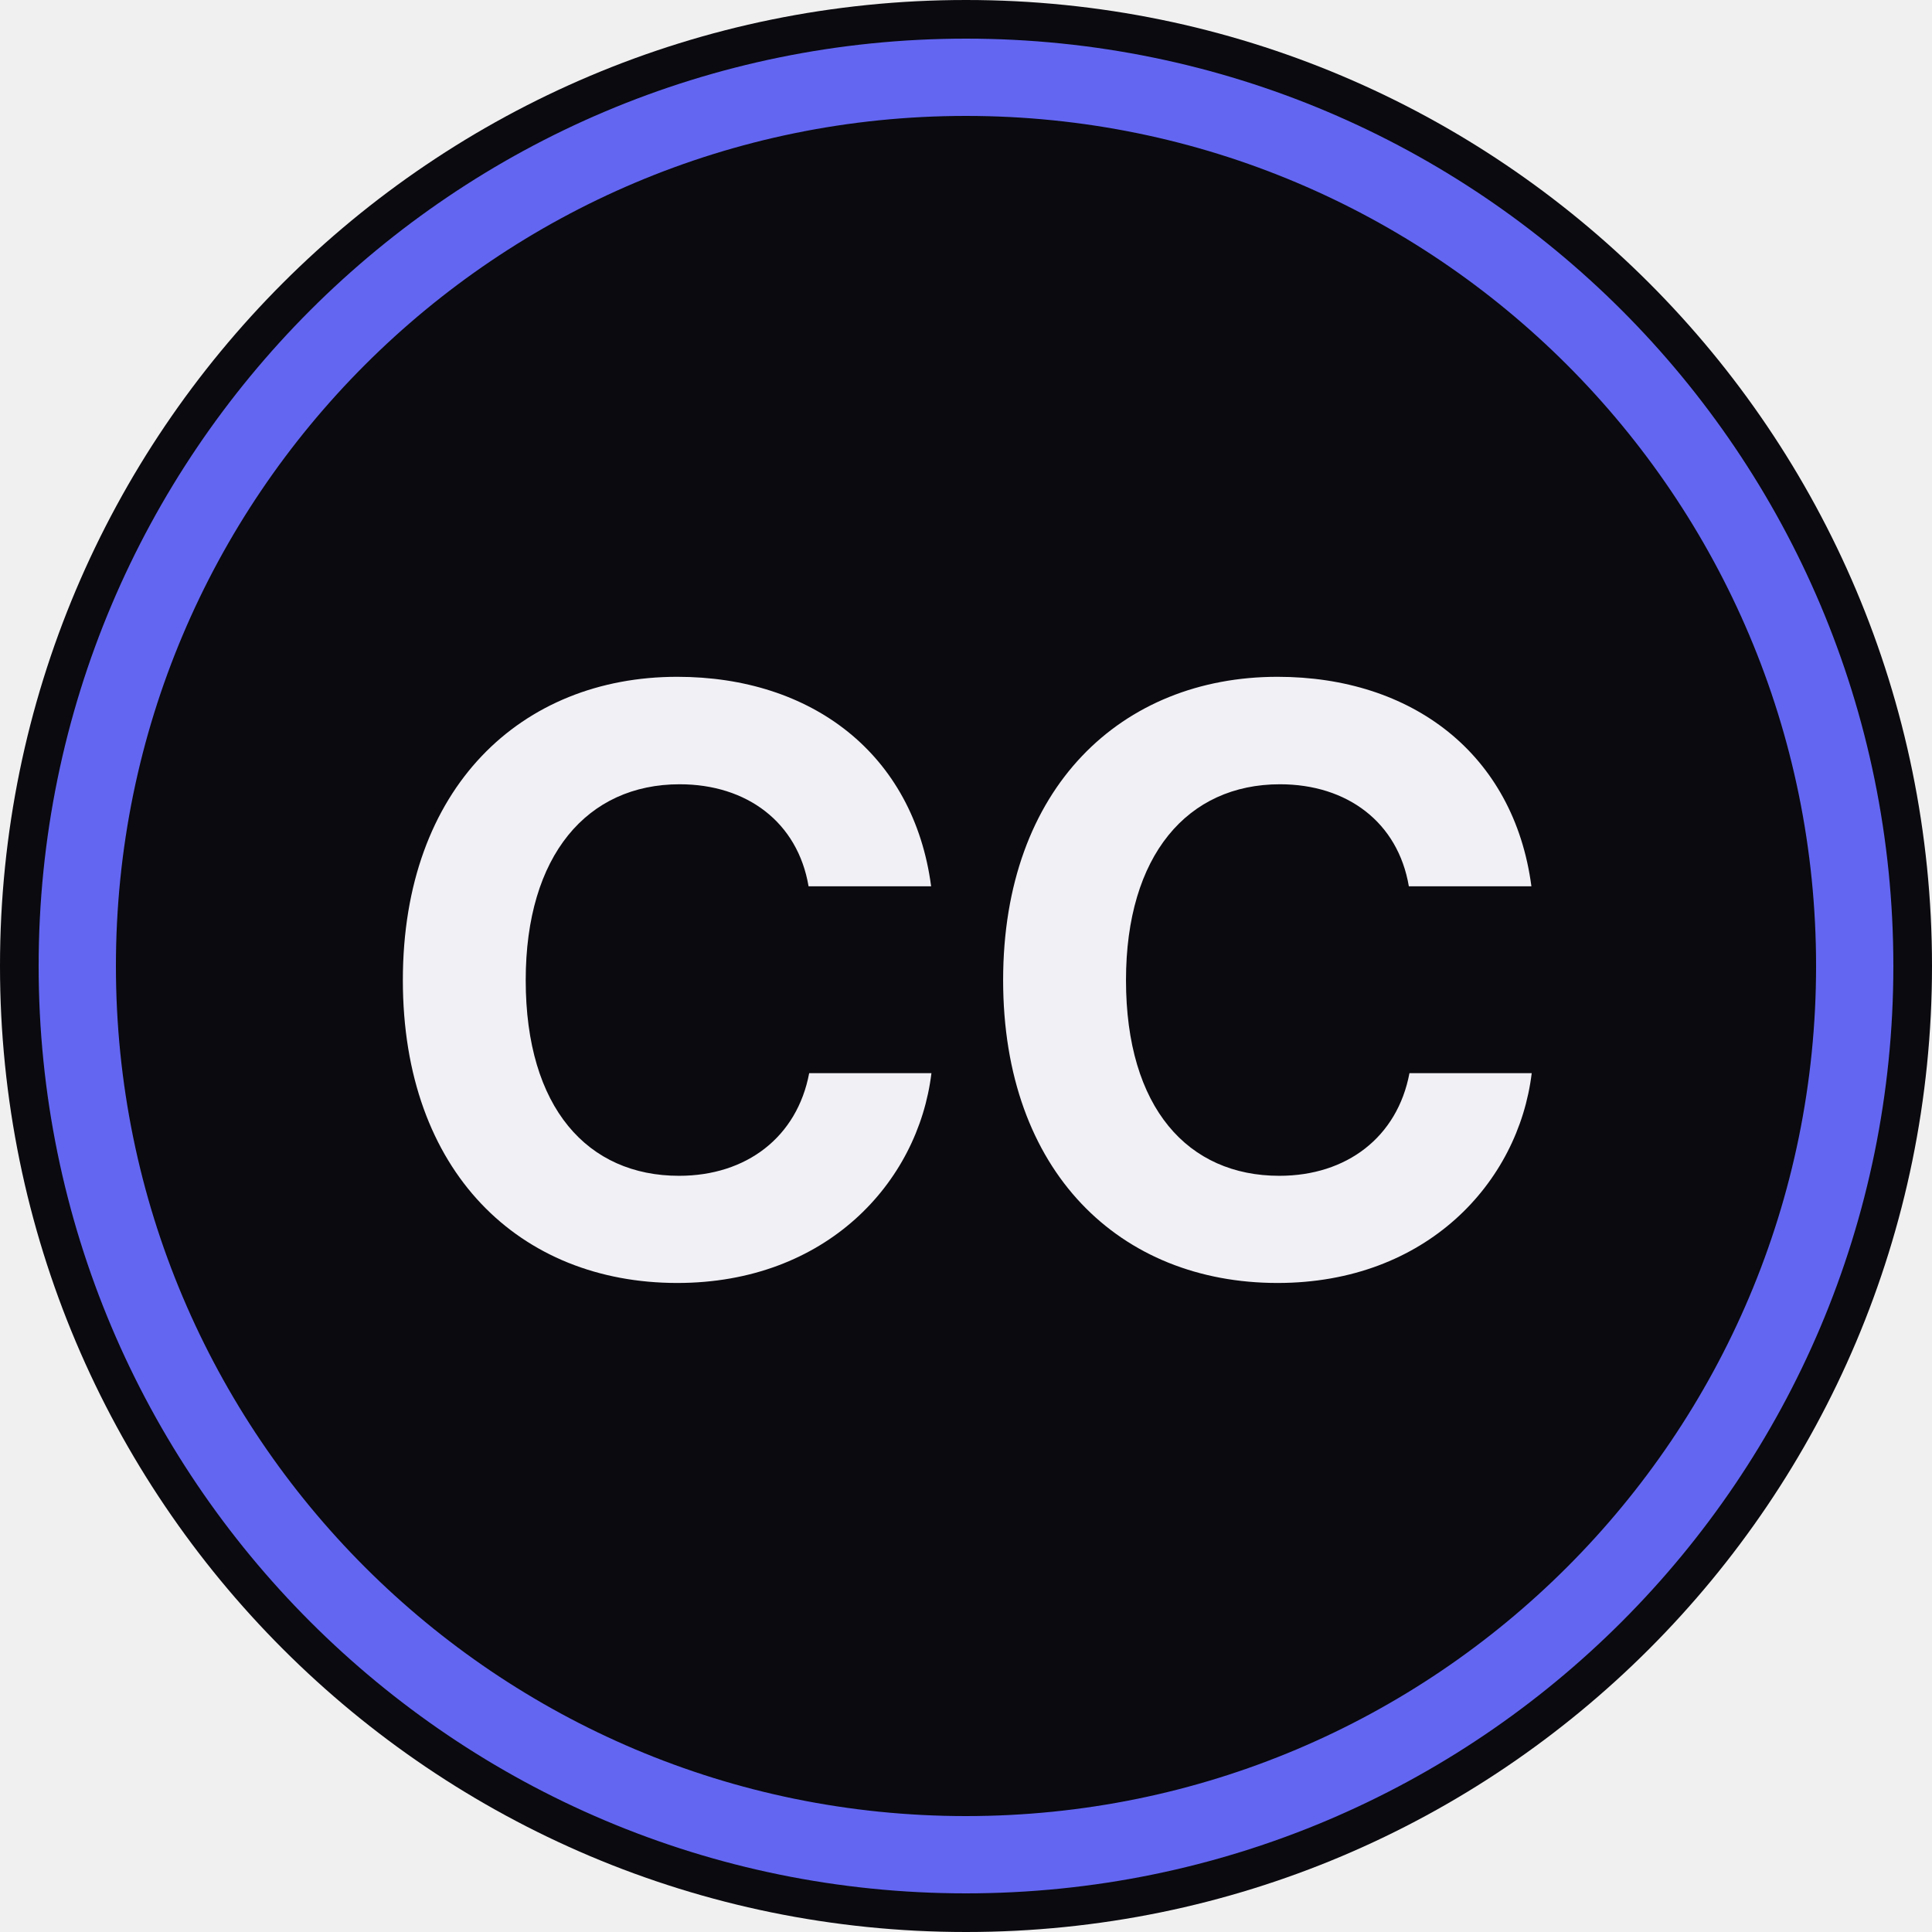
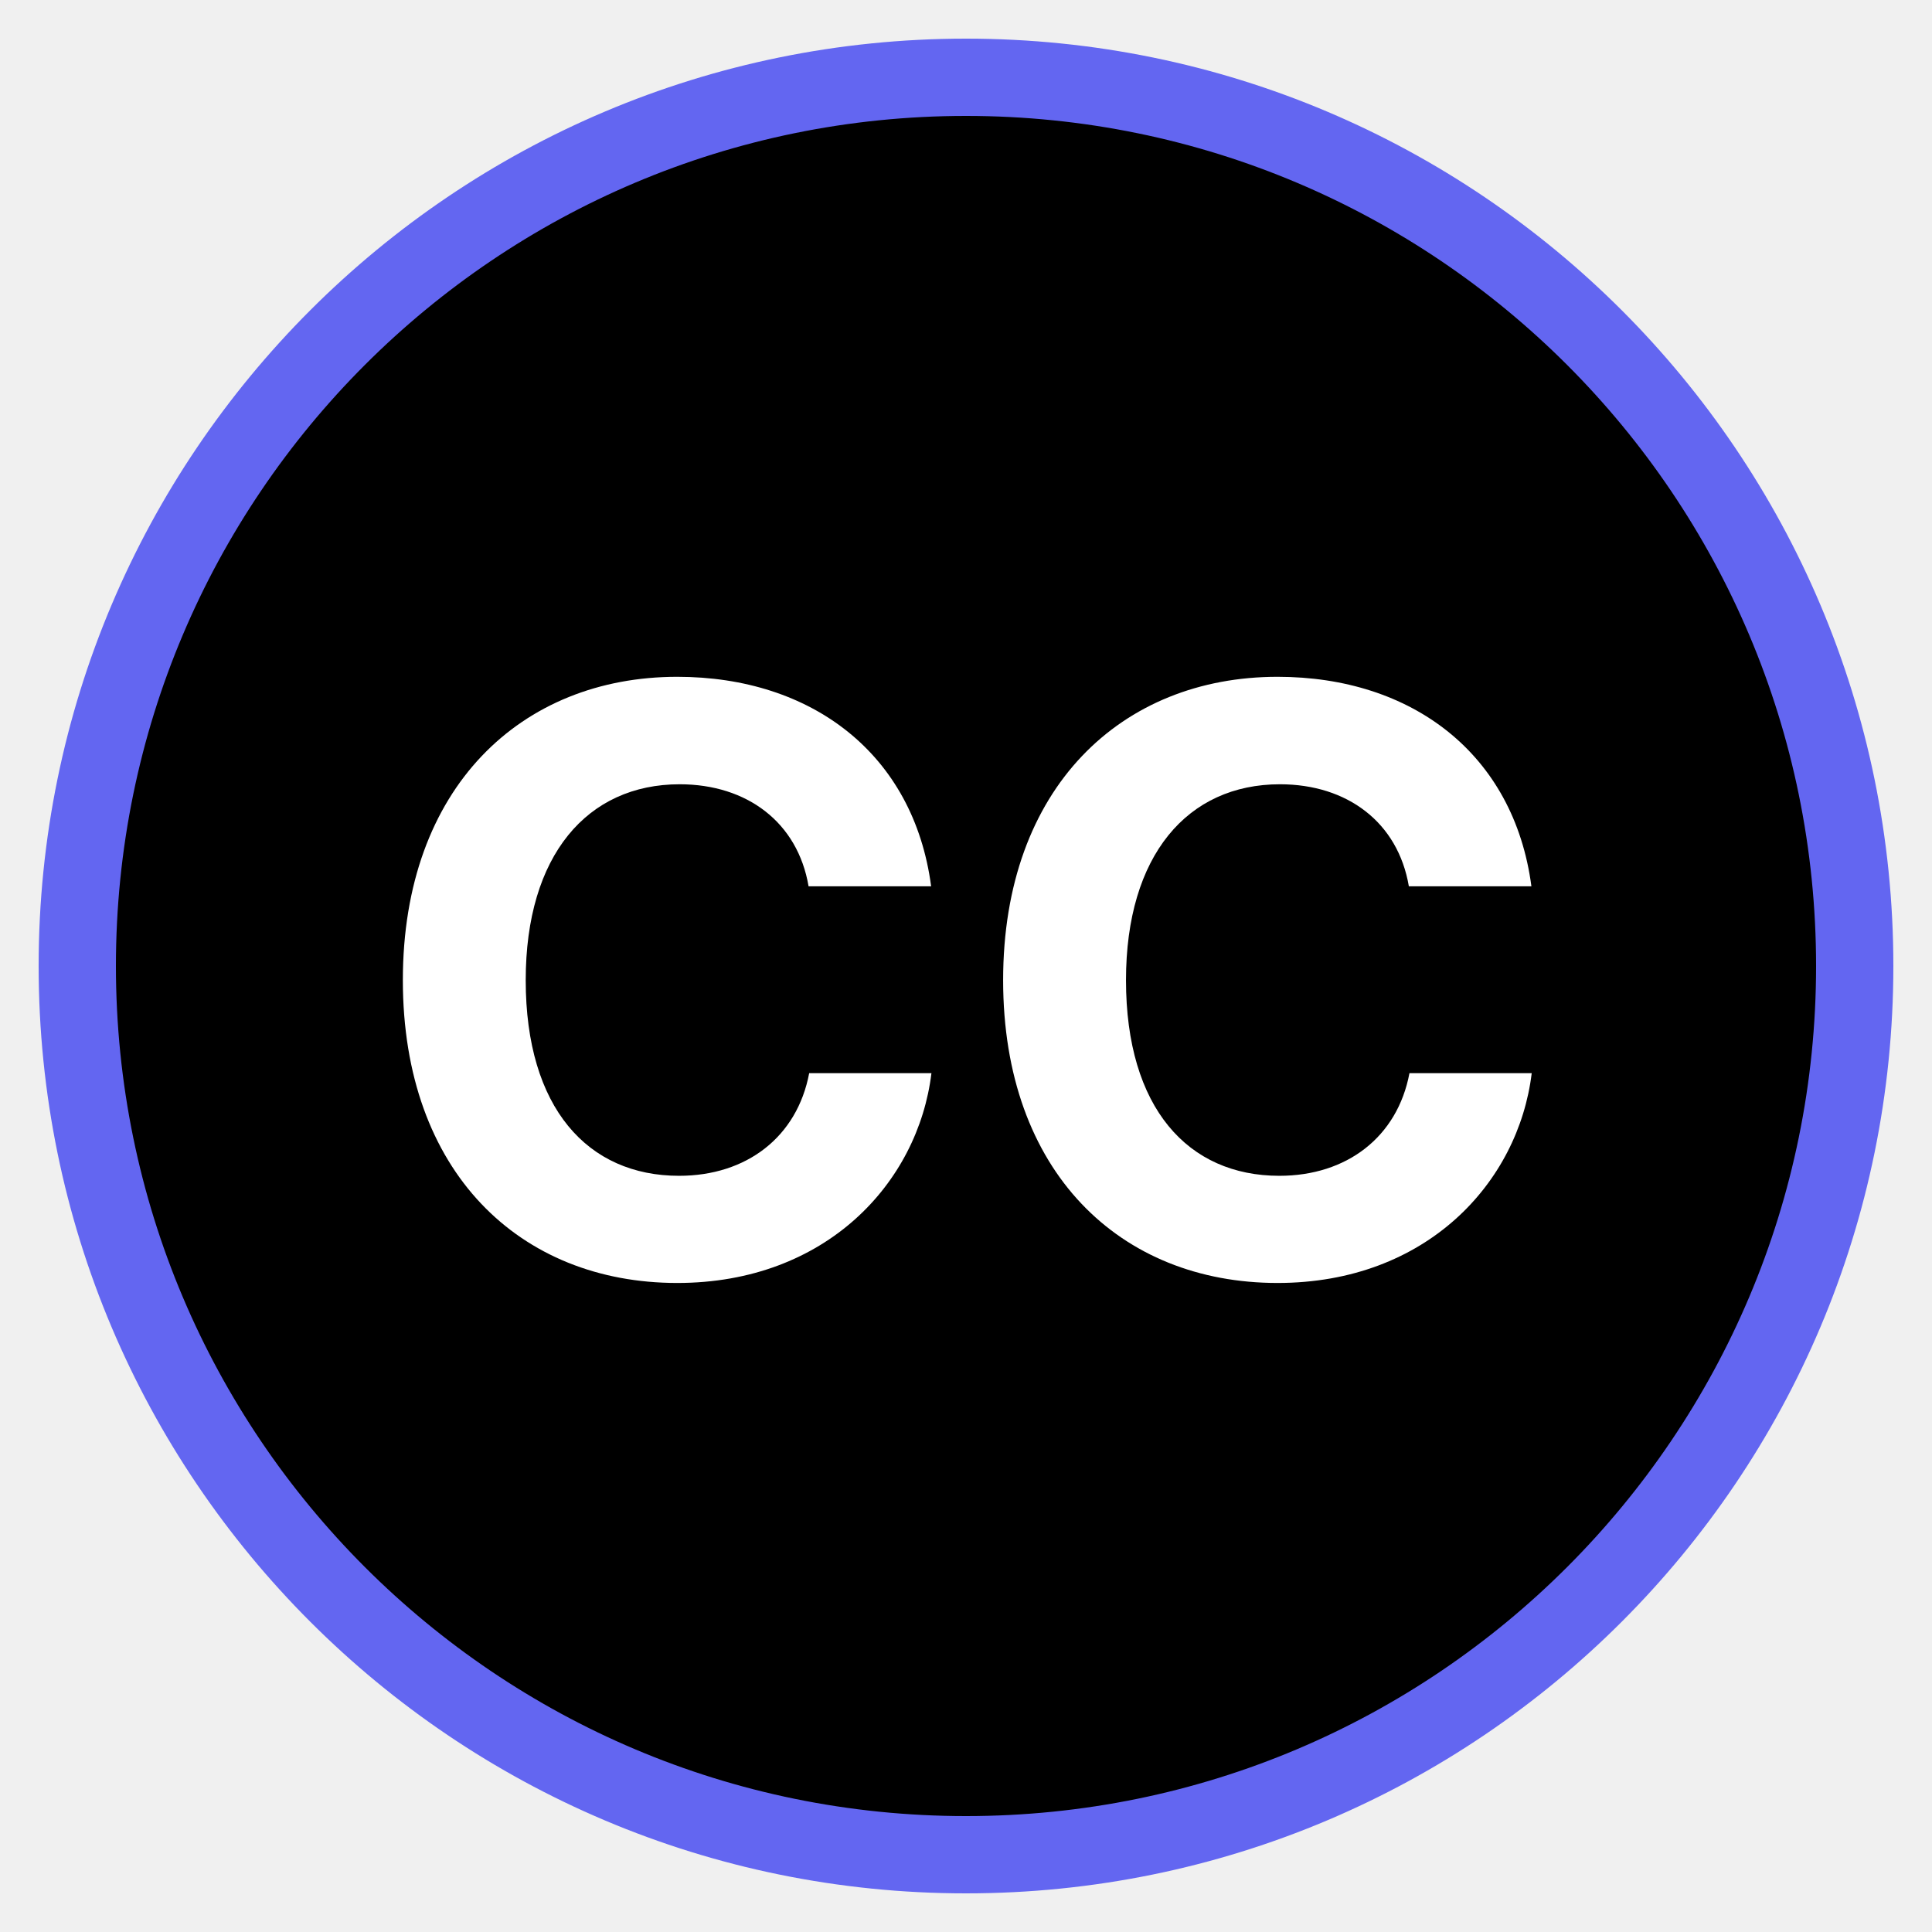
<svg xmlns="http://www.w3.org/2000/svg" viewBox="0 0 100 100">
-   <circle fill="#0a0a0f" cx="50" cy="50" r="50" />
+   <circle fill="#000000" cx="50" cy="50" r="46" />
  <circle fill="none" stroke="#6366f1" stroke-width="4" cx="50" cy="50" r="46" />
-   <text fill="#f0f0f5" font-family="Inter, -apple-system, BlinkMacSystemFont, sans-serif" font-size="42" font-weight="700" x="50" y="66" text-anchor="middle">CC</text>
+   <text fill="#ffffff" font-family="Inter, -apple-system, BlinkMacSystemFont, sans-serif" font-size="42" font-weight="700" x="50" y="66" text-anchor="middle">CC</text>
</svg>
